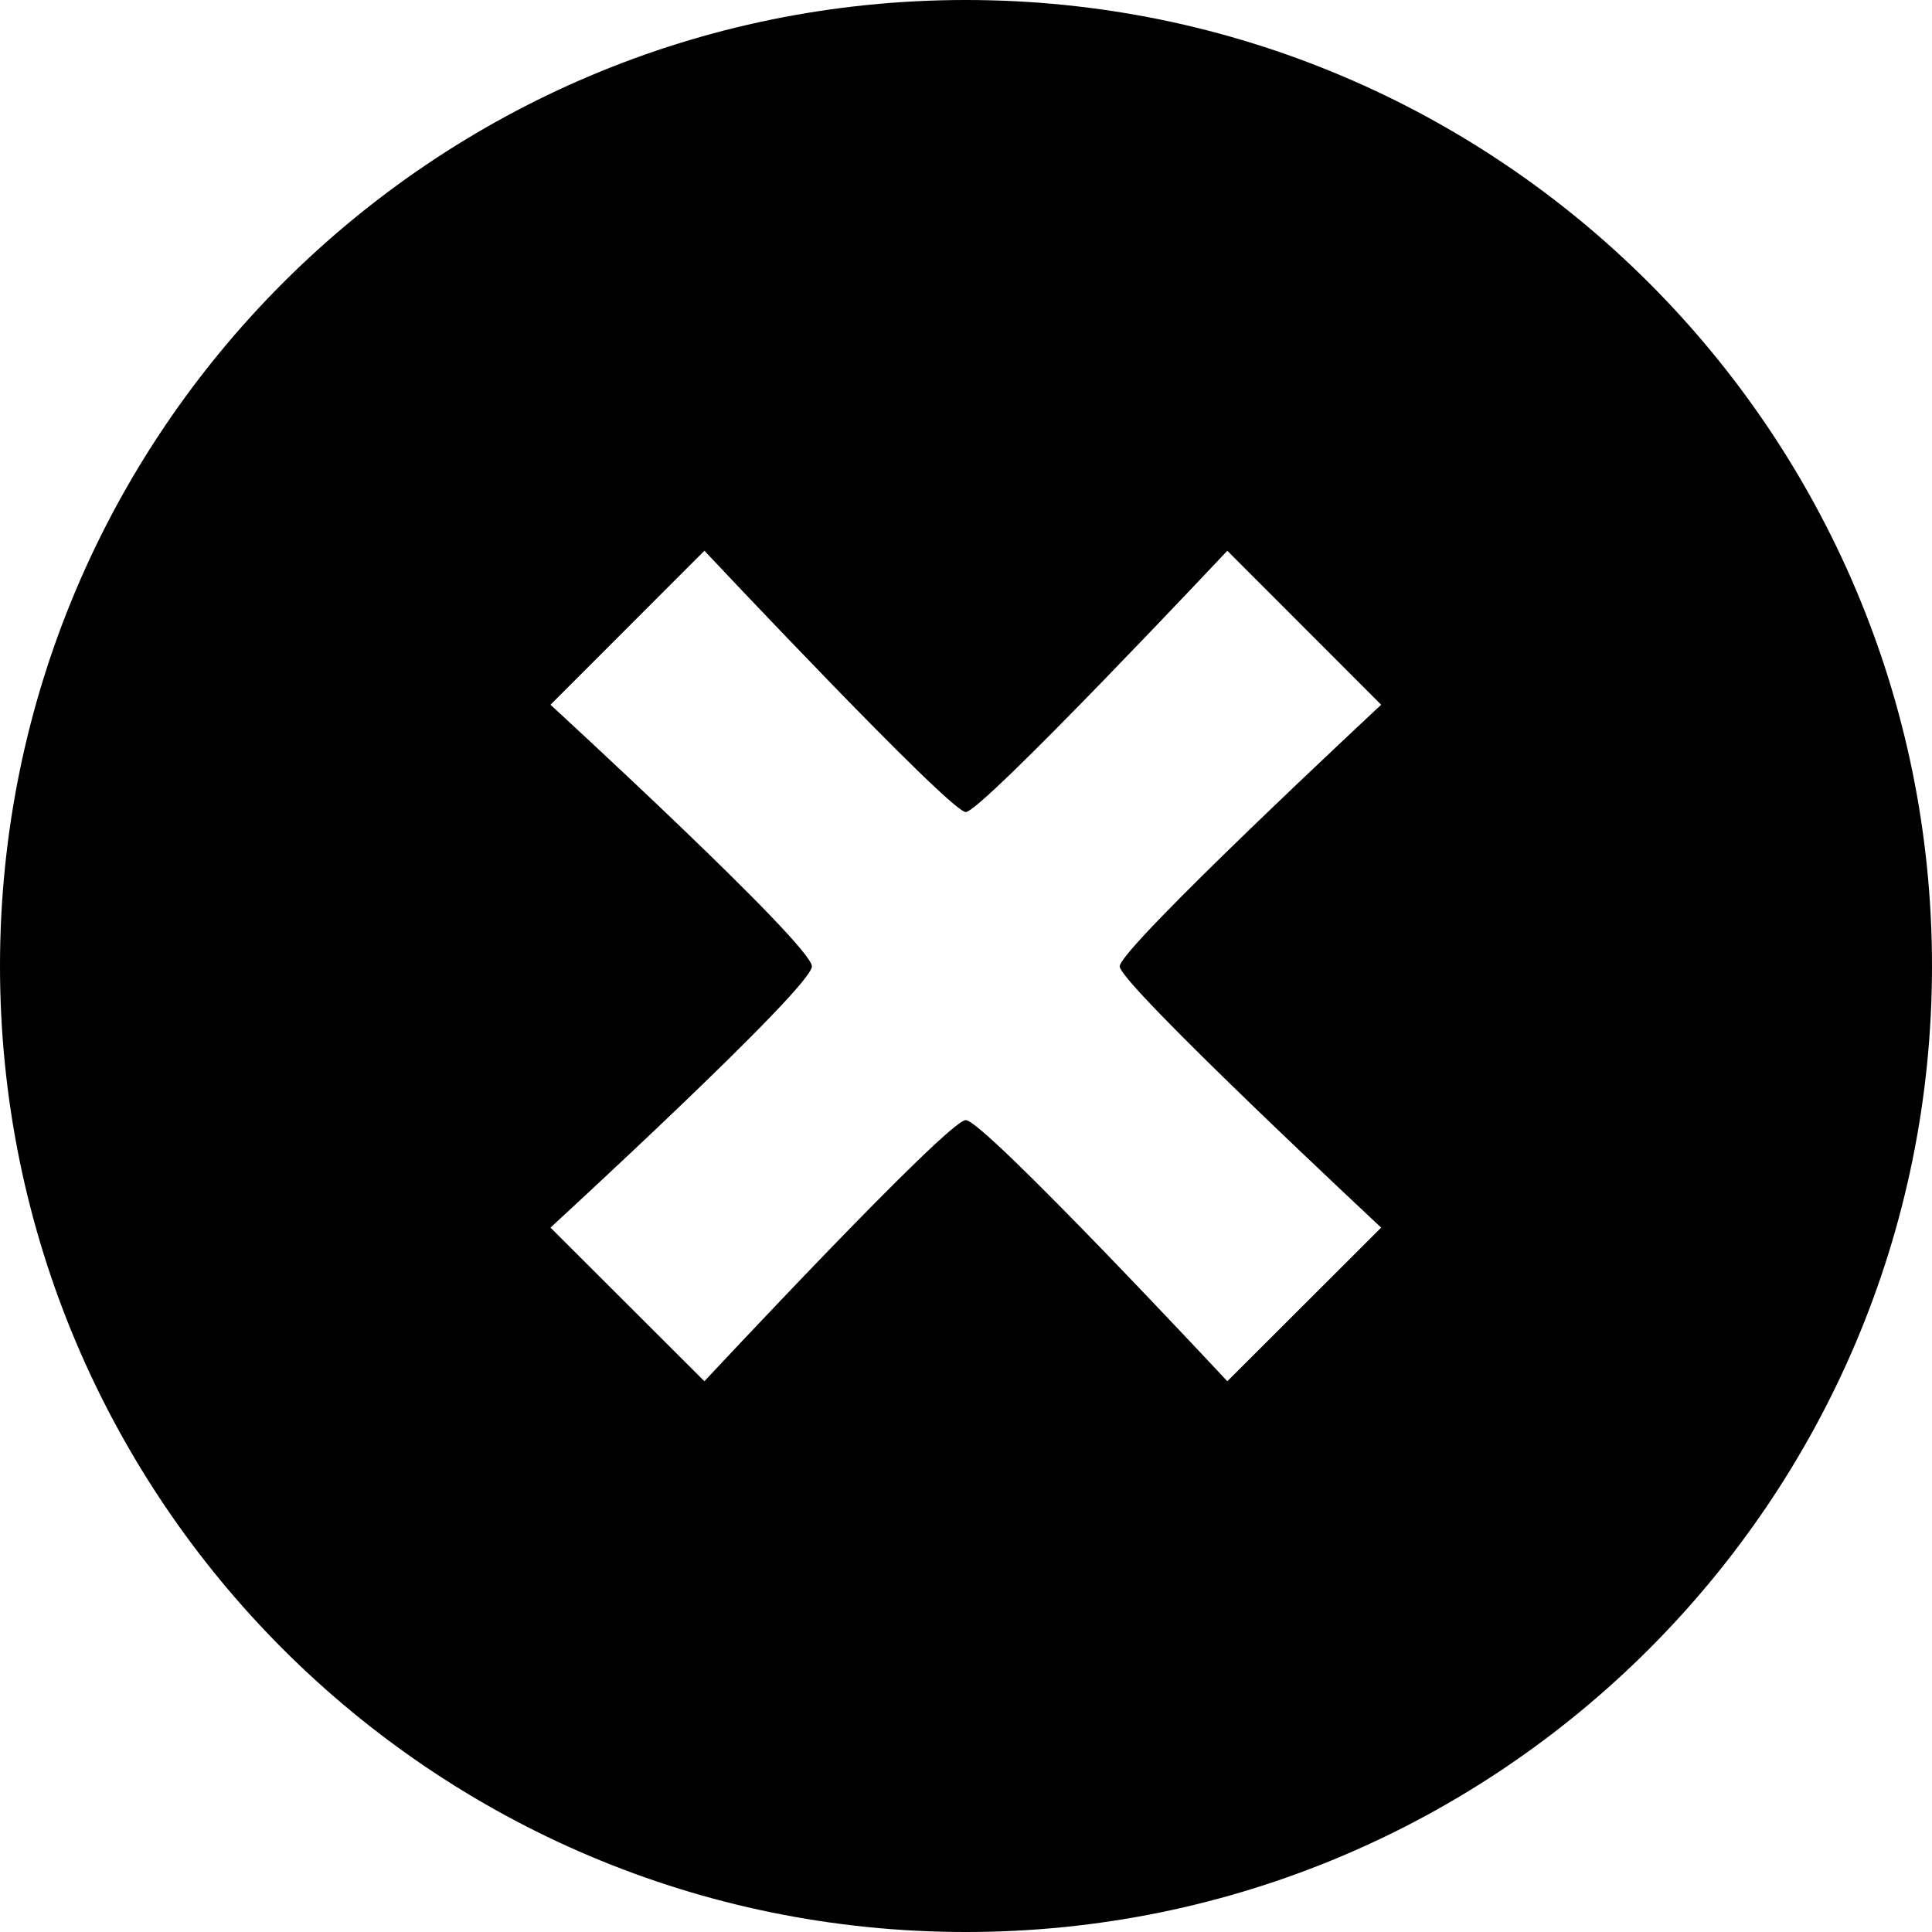
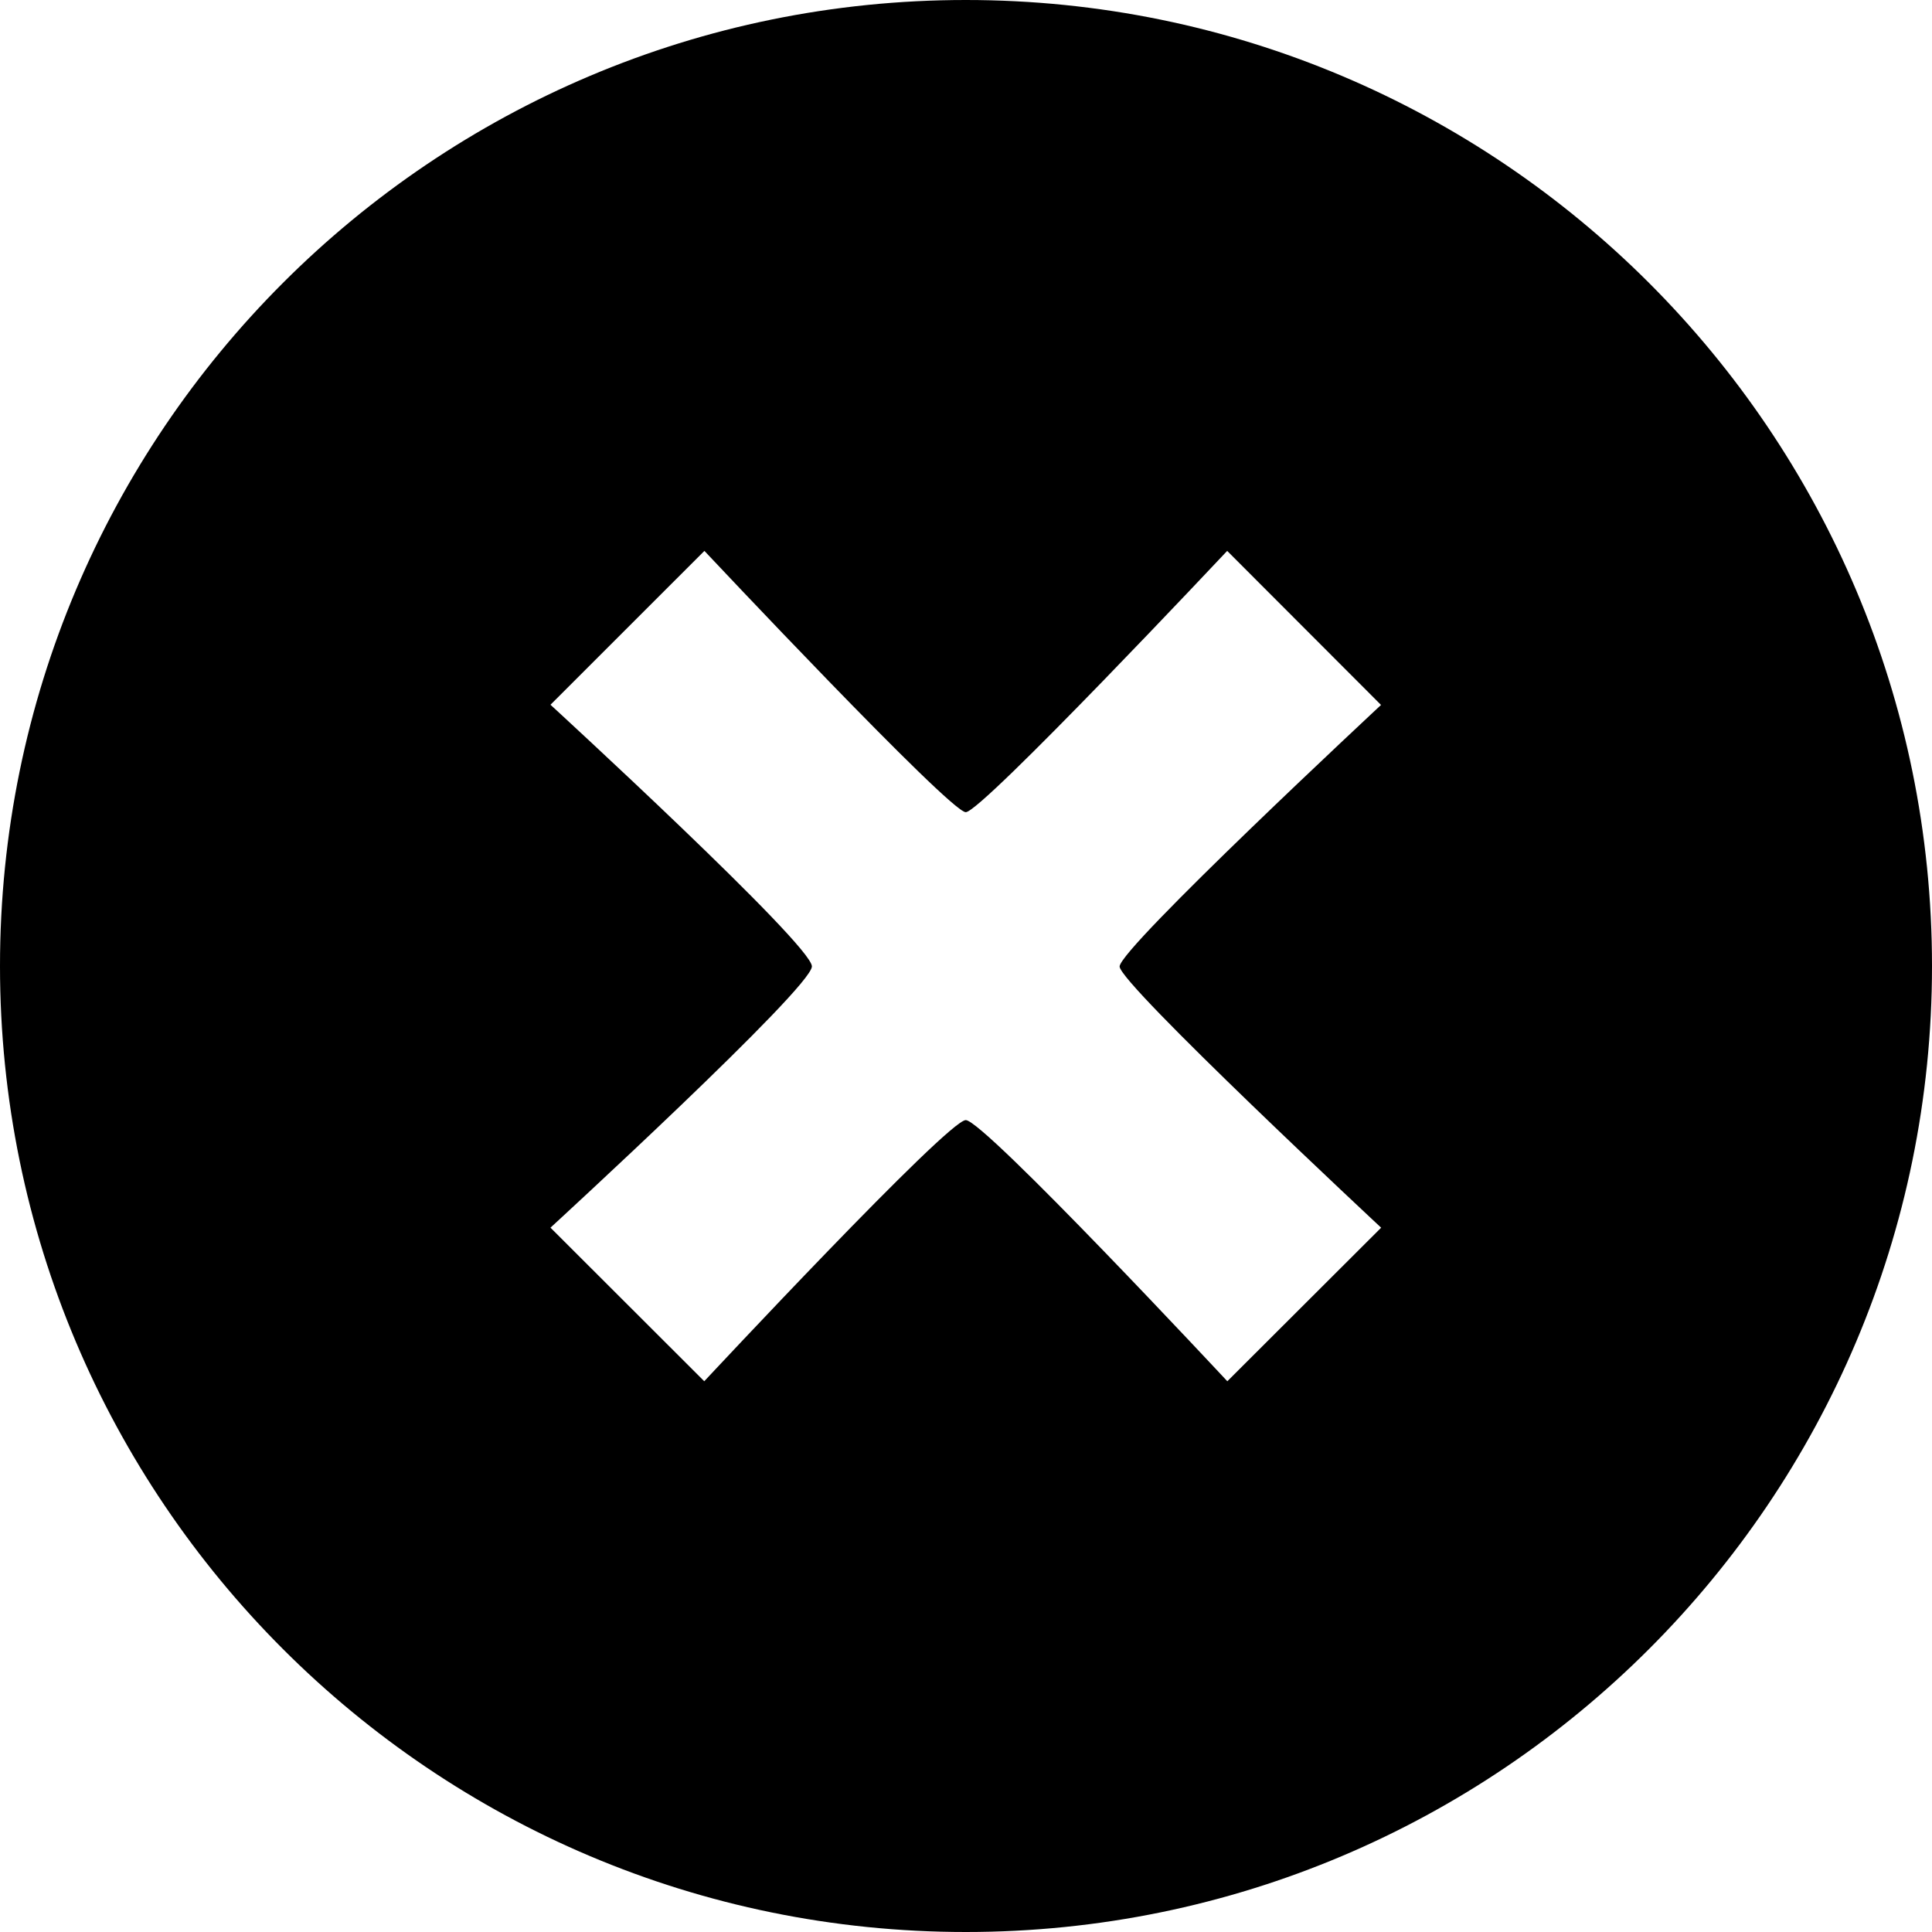
- <svg xmlns="http://www.w3.org/2000/svg" version="1.1" id="Capa_1" x="0px" y="0px" viewBox="0 0 27.965 27.965" style="enable-background:new 0 0 27.965 27.965;" xml:space="preserve">
-   <g>
-     <g id="c142_x">
-       <path d="M13.98,0C6.259,0,0,6.261,0,13.983c0,7.721,6.259,13.982,13.98,13.982c7.725,0,13.985-6.262,13.985-13.982    C27.965,6.261,21.705,0,13.98,0z M19.992,17.769l-2.227,2.224c0,0-3.523-3.78-3.786-3.78c-0.259,0-3.783,3.78-3.783,3.78    l-2.228-2.224c0,0,3.784-3.472,3.784-3.781c0-0.314-3.784-3.787-3.784-3.787l2.228-2.229c0,0,3.553,3.782,3.783,3.782    c0.232,0,3.786-3.782,3.786-3.782l2.227,2.229c0,0-3.785,3.523-3.785,3.787C16.207,14.239,19.992,17.769,19.992,17.769z" />
-     </g>
-     <g id="Capa_1_104_">
- 	</g>
-   </g>
-   <g>
- </g>
-   <g>
- </g>
-   <g>
- </g>
-   <g>
- </g>
-   <g>
- </g>
-   <g>
- </g>
-   <g>
- </g>
-   <g>
- </g>
-   <g>
- </g>
-   <g>
- </g>
-   <g>
- </g>
-   <g>
- </g>
-   <g>
- </g>
-   <g>
- </g>
-   <g>
- </g>
+ <svg xmlns="http://www.w3.org/2000/svg" viewBox="0 0 27.965 27.965">
+   <path d="M13.98 0C6.26 0 0 6.26 0 13.983c0 7.72 6.26 13.982 13.98 13.982 7.725 0 13.985-6.262 13.985-13.982C27.965 6.26 21.705 0 13.98 0zm6.012 17.77l-2.227 2.223s-3.523-3.78-3.786-3.78c-.26 0-3.785 3.78-3.785 3.78L7.968 17.77s3.784-3.473 3.784-3.782c0-.314-3.784-3.787-3.784-3.787l2.228-2.227s3.553 3.782 3.783 3.782c.23 0 3.784-3.782 3.784-3.782l2.227 2.23s-3.784 3.522-3.784 3.786c0 .25 3.785 3.78 3.785 3.78z" />
</svg>
